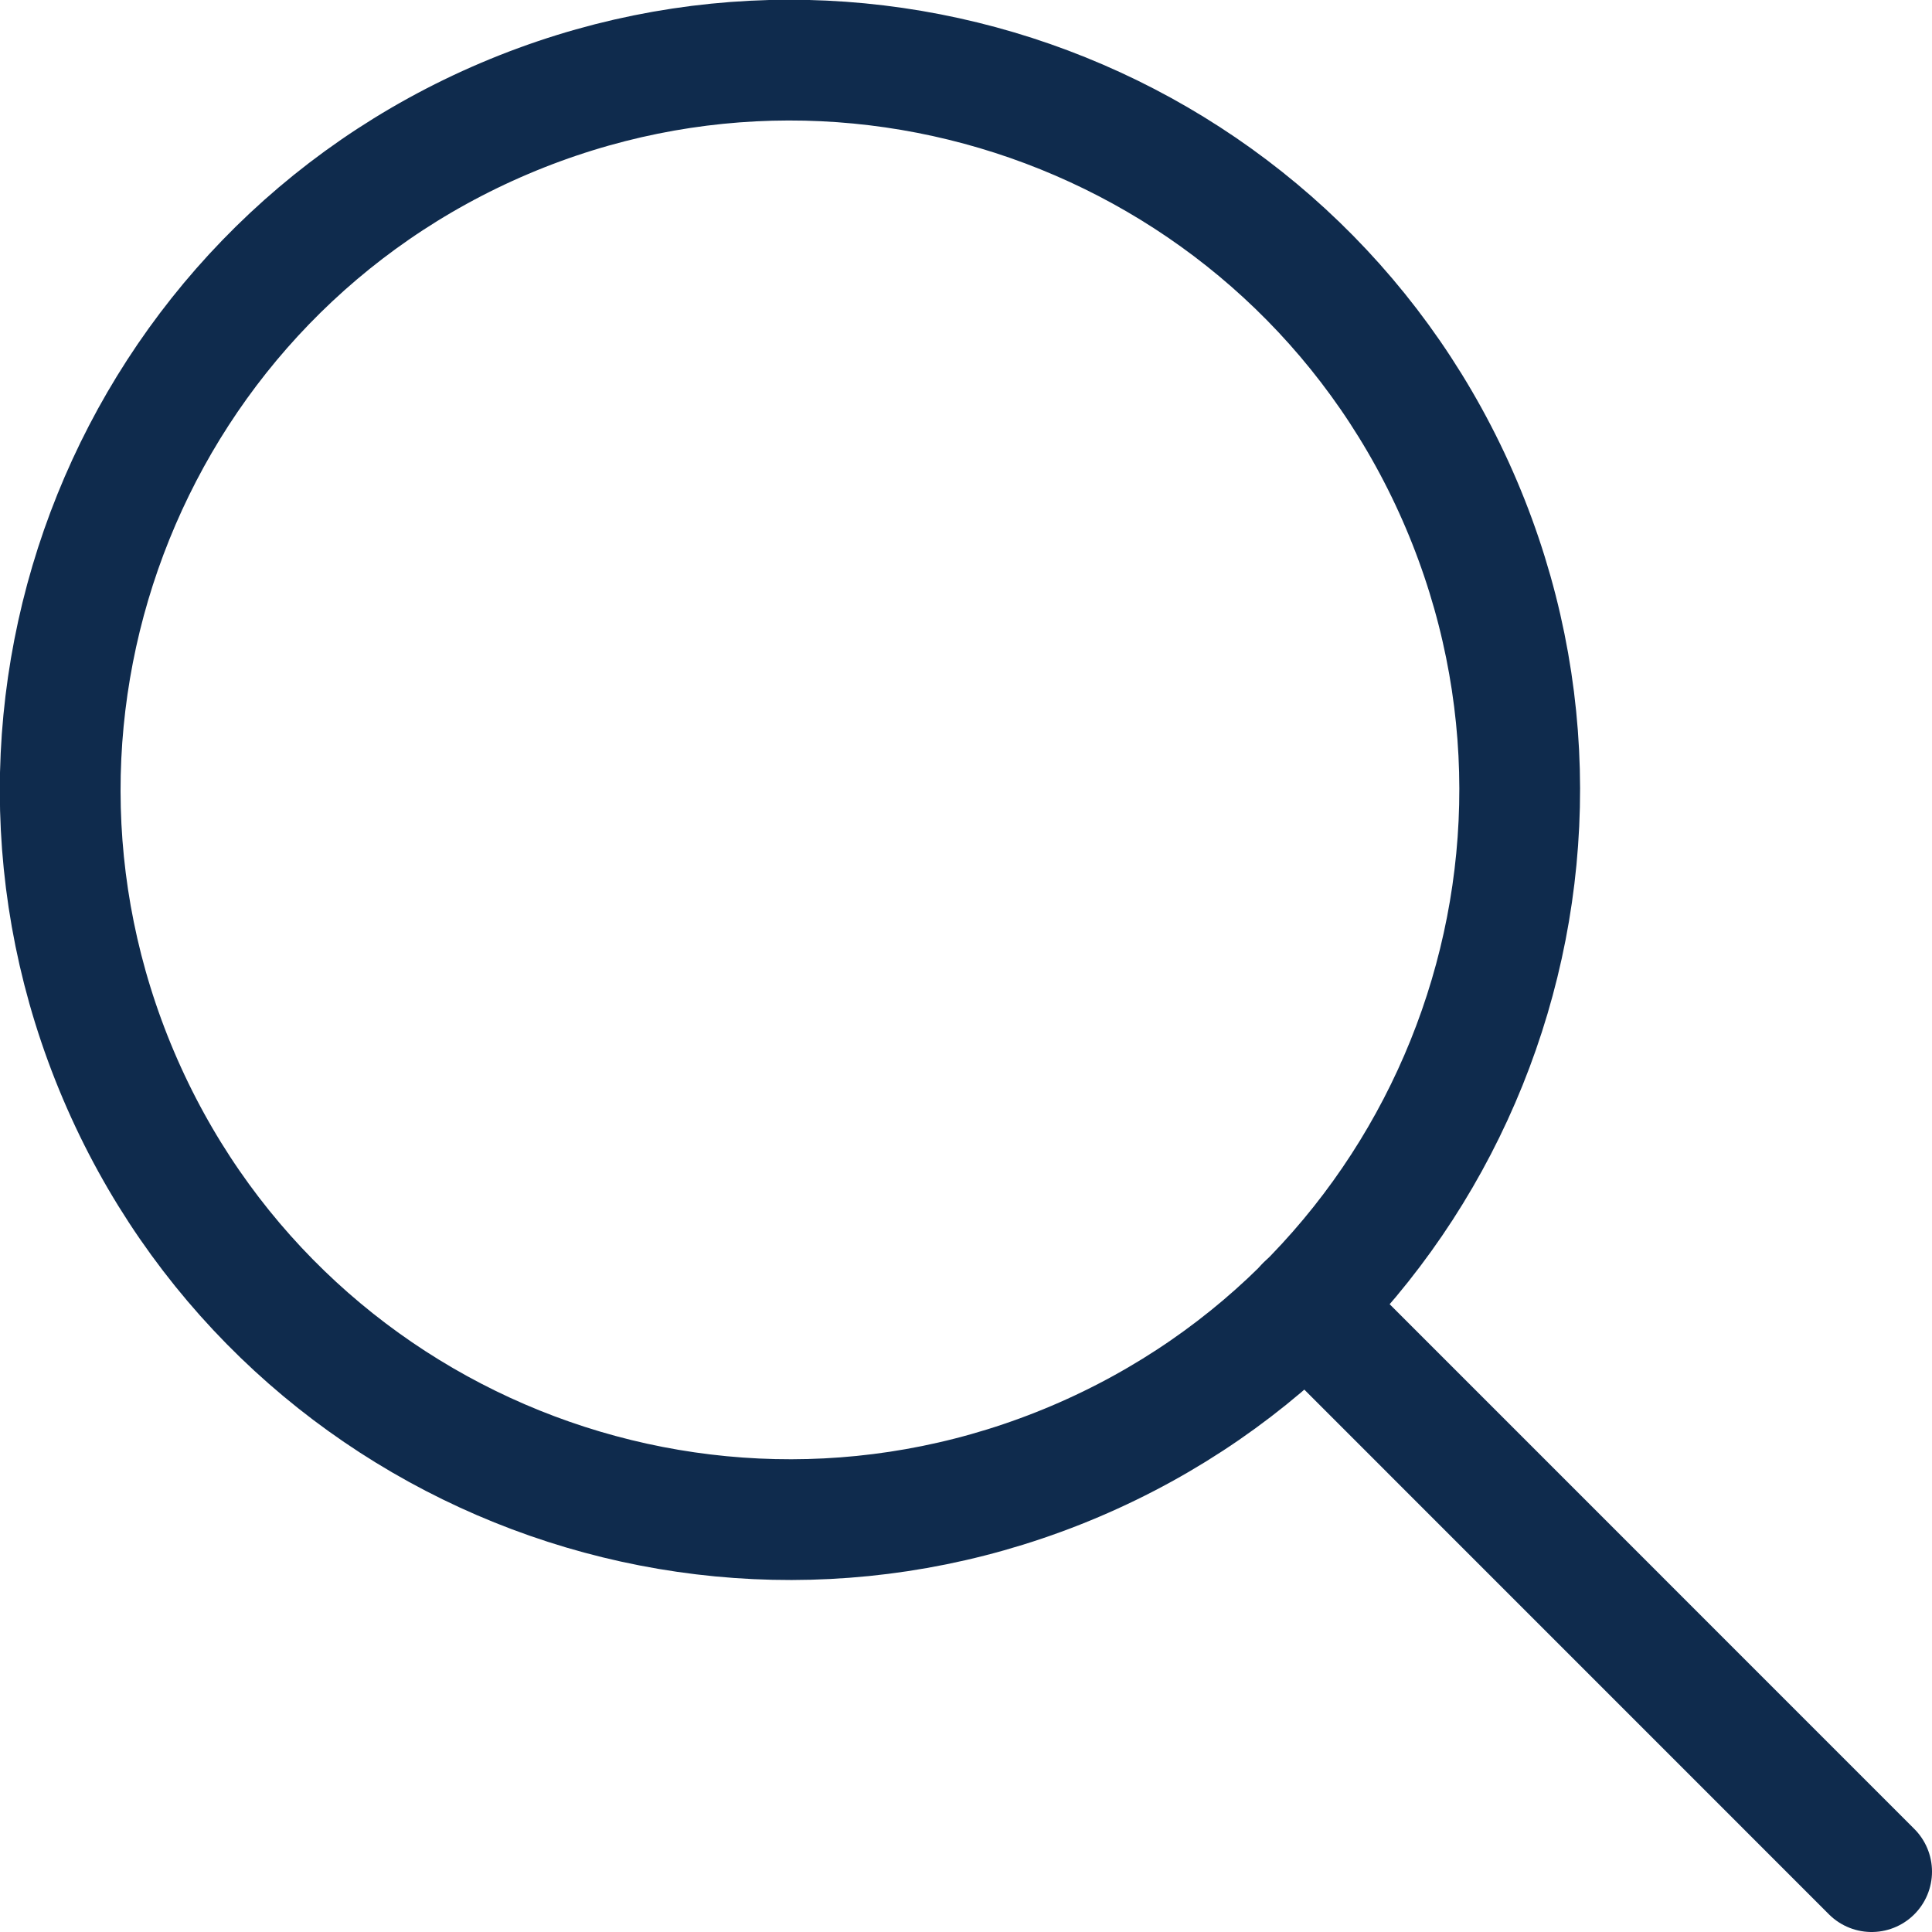
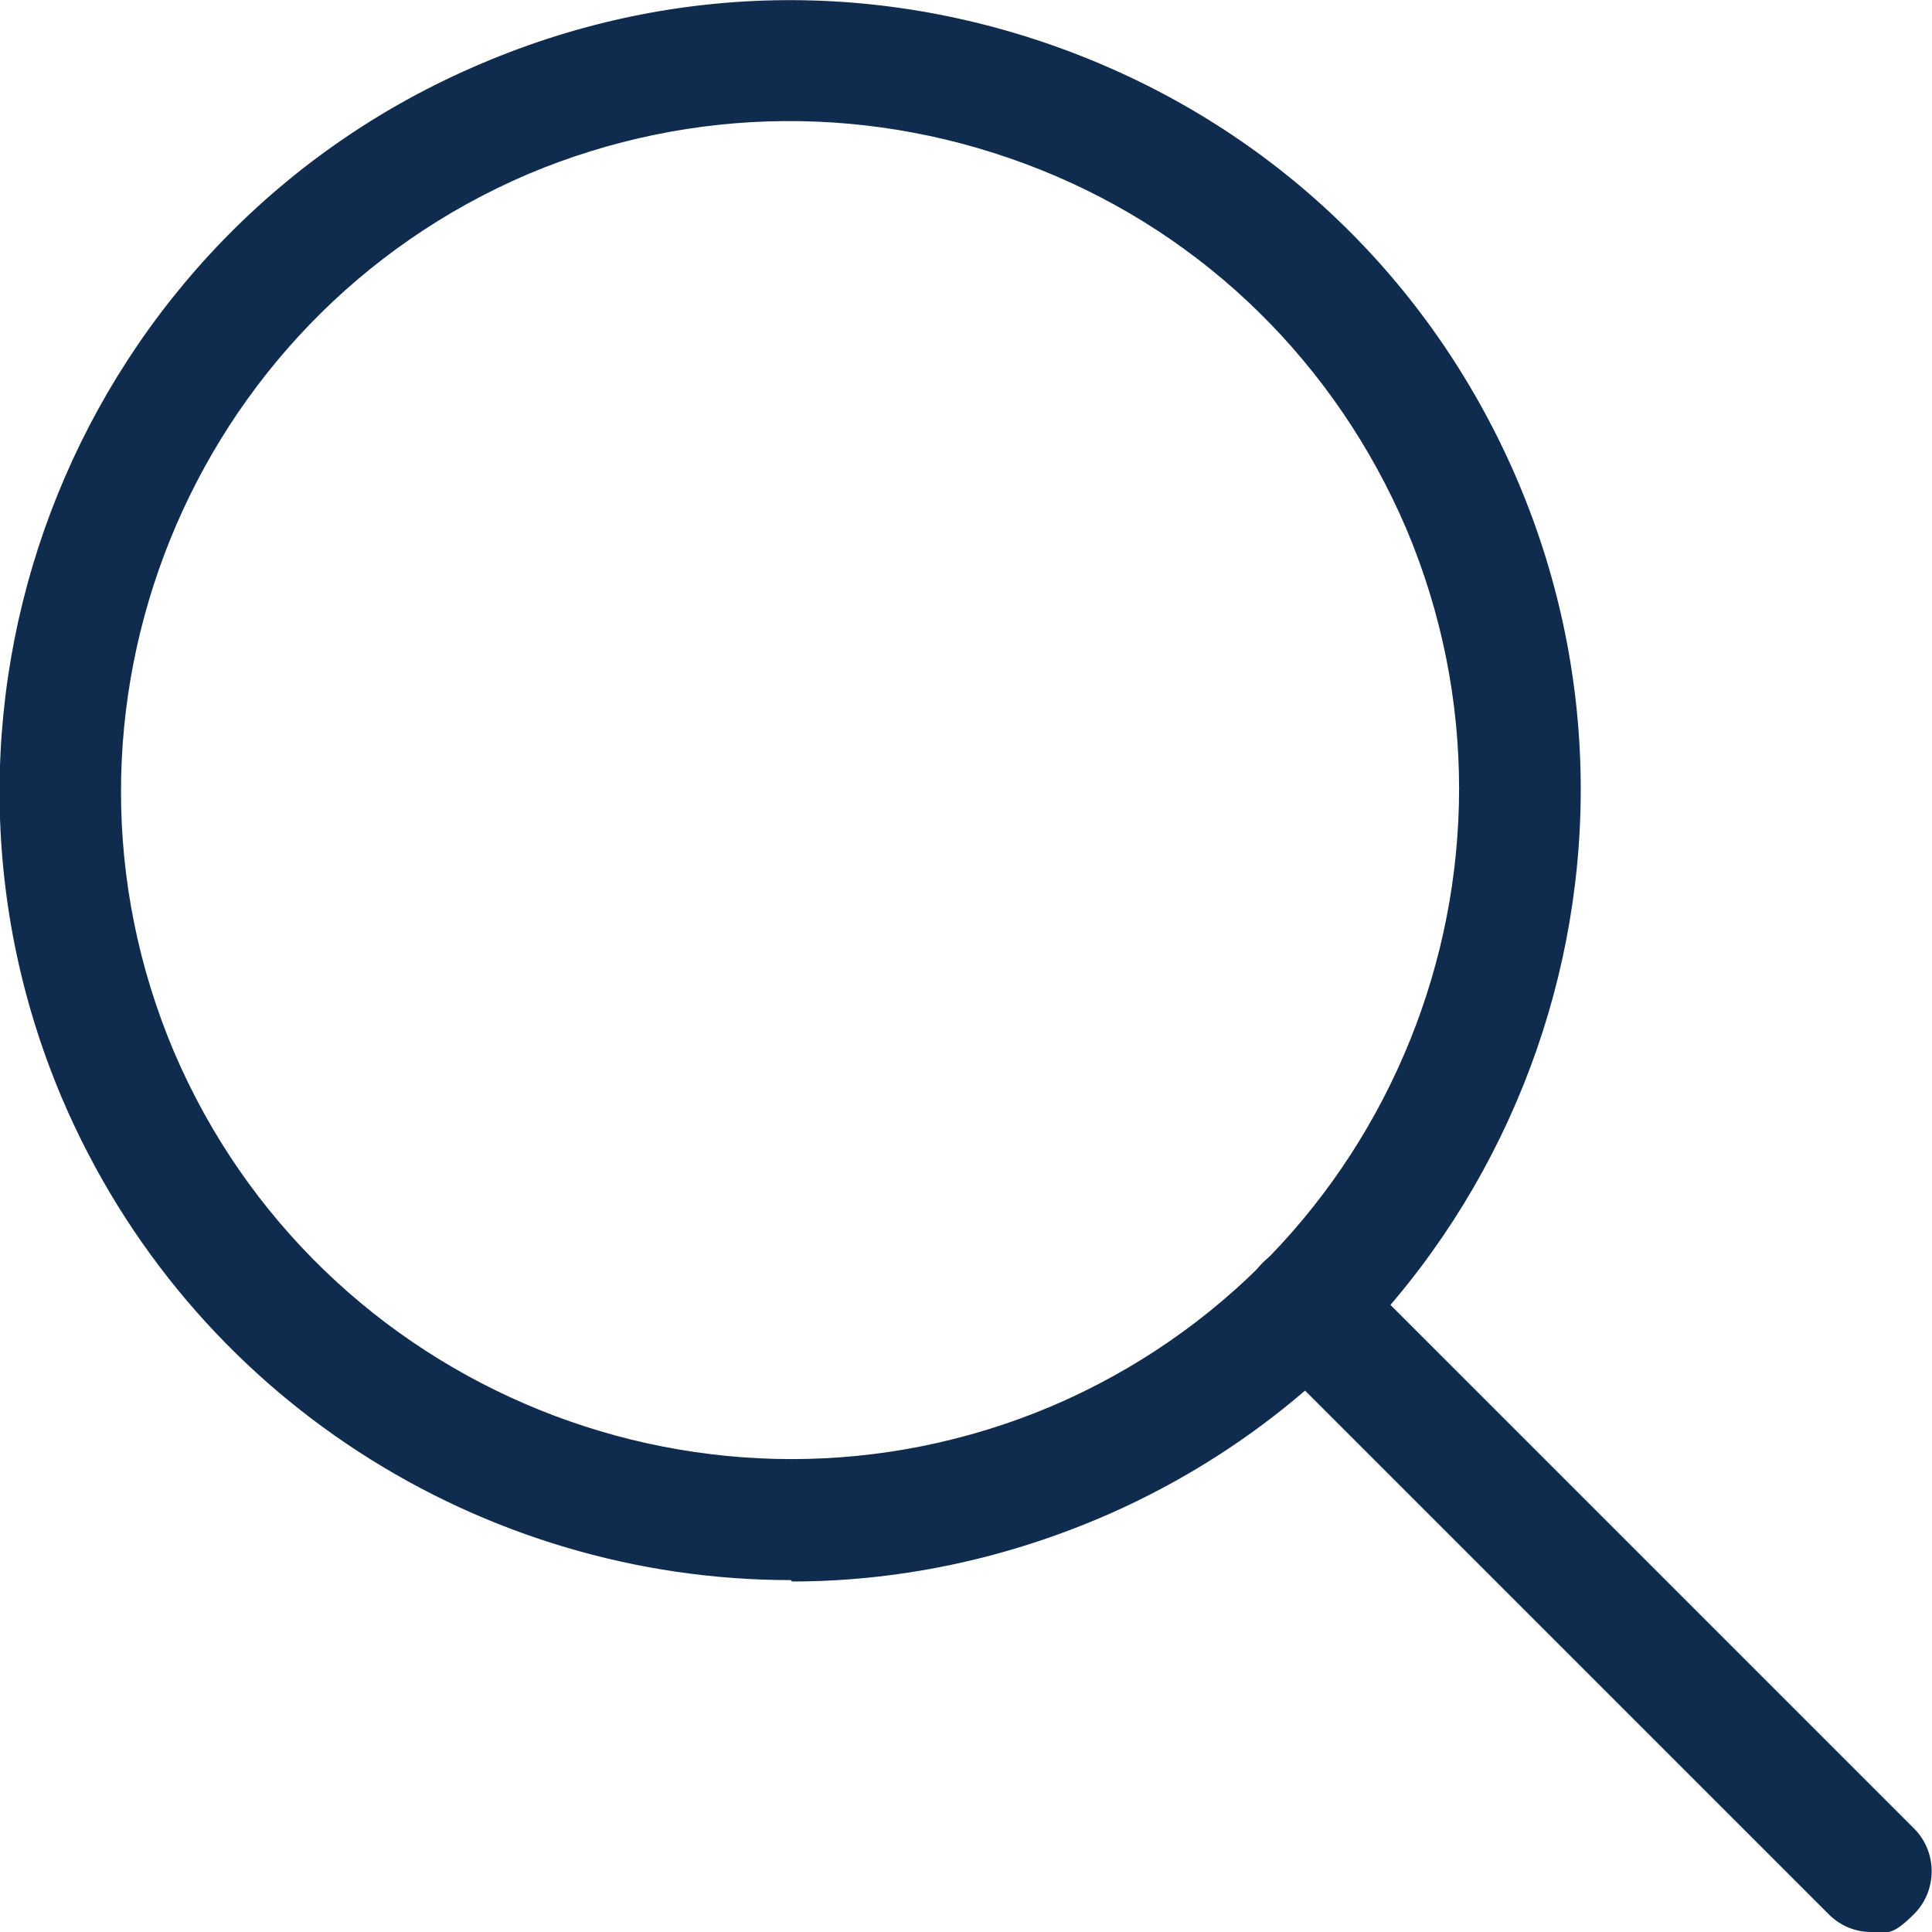
- <svg xmlns="http://www.w3.org/2000/svg" viewBox="0 0 140 140" height="140" width="140">
-   <g transform="matrix(5.833333,0,0,5.833333,0,0)">
-     <path d="M0.750 9.812 A9.063 9.063 0 1 0 18.876 9.812 A9.063 9.063 0 1 0 0.750 9.812 Z" fill="none" stroke="#0F2B4D" stroke-linecap="round" stroke-linejoin="round" stroke-width="1.5" transform="translate(-3.056 4.62) rotate(-23.025)" />
-     <path d="M16.221 16.22L23.25 23.25" fill="none" stroke="#0F2B4D" stroke-linecap="round" stroke-linejoin="round" stroke-width="1.5" />
-   </g>
+ <svg xmlns="http://www.w3.org/2000/svg" id="Layer_1" version="1.1" viewBox="0 0 140 140">
+   <defs>
+     <style>
+       .st0 {
+         fill: #0f2b4d;
+       }
+     </style>
+   </defs>
+   <path class="st0" d="M57.3,114.5c-22.3,0-43.5-13.1-52.8-34.9h0C-7.8,50.6,5.8,16.9,34.9,4.6c14.1-6,29.6-6.1,43.8-.4,14.2,5.7,25.3,16.6,31.3,30.7,12.3,29-1.2,62.7-30.3,75.1-7.3,3.1-14.9,4.6-22.3,4.6ZM12.6,76.2c10.5,24.6,39,36.1,63.6,25.7,24.6-10.5,36.1-39,25.7-63.6-5.1-11.9-14.5-21.2-26.5-26-12-4.8-25.2-4.7-37.1.3C13.7,23.1,2.2,51.6,12.6,76.2h0Z" />
+   <path class="st0" d="M135.6,140c-1.1,0-2.2-.4-3.1-1.3l-41-41c-1.7-1.7-1.7-4.5,0-6.2,1.7-1.7,4.5-1.7,6.2,0l41,41c1.7,1.7,1.7,4.5,0,6.2s-2,1.3-3.1,1.3Z" />
</svg>
